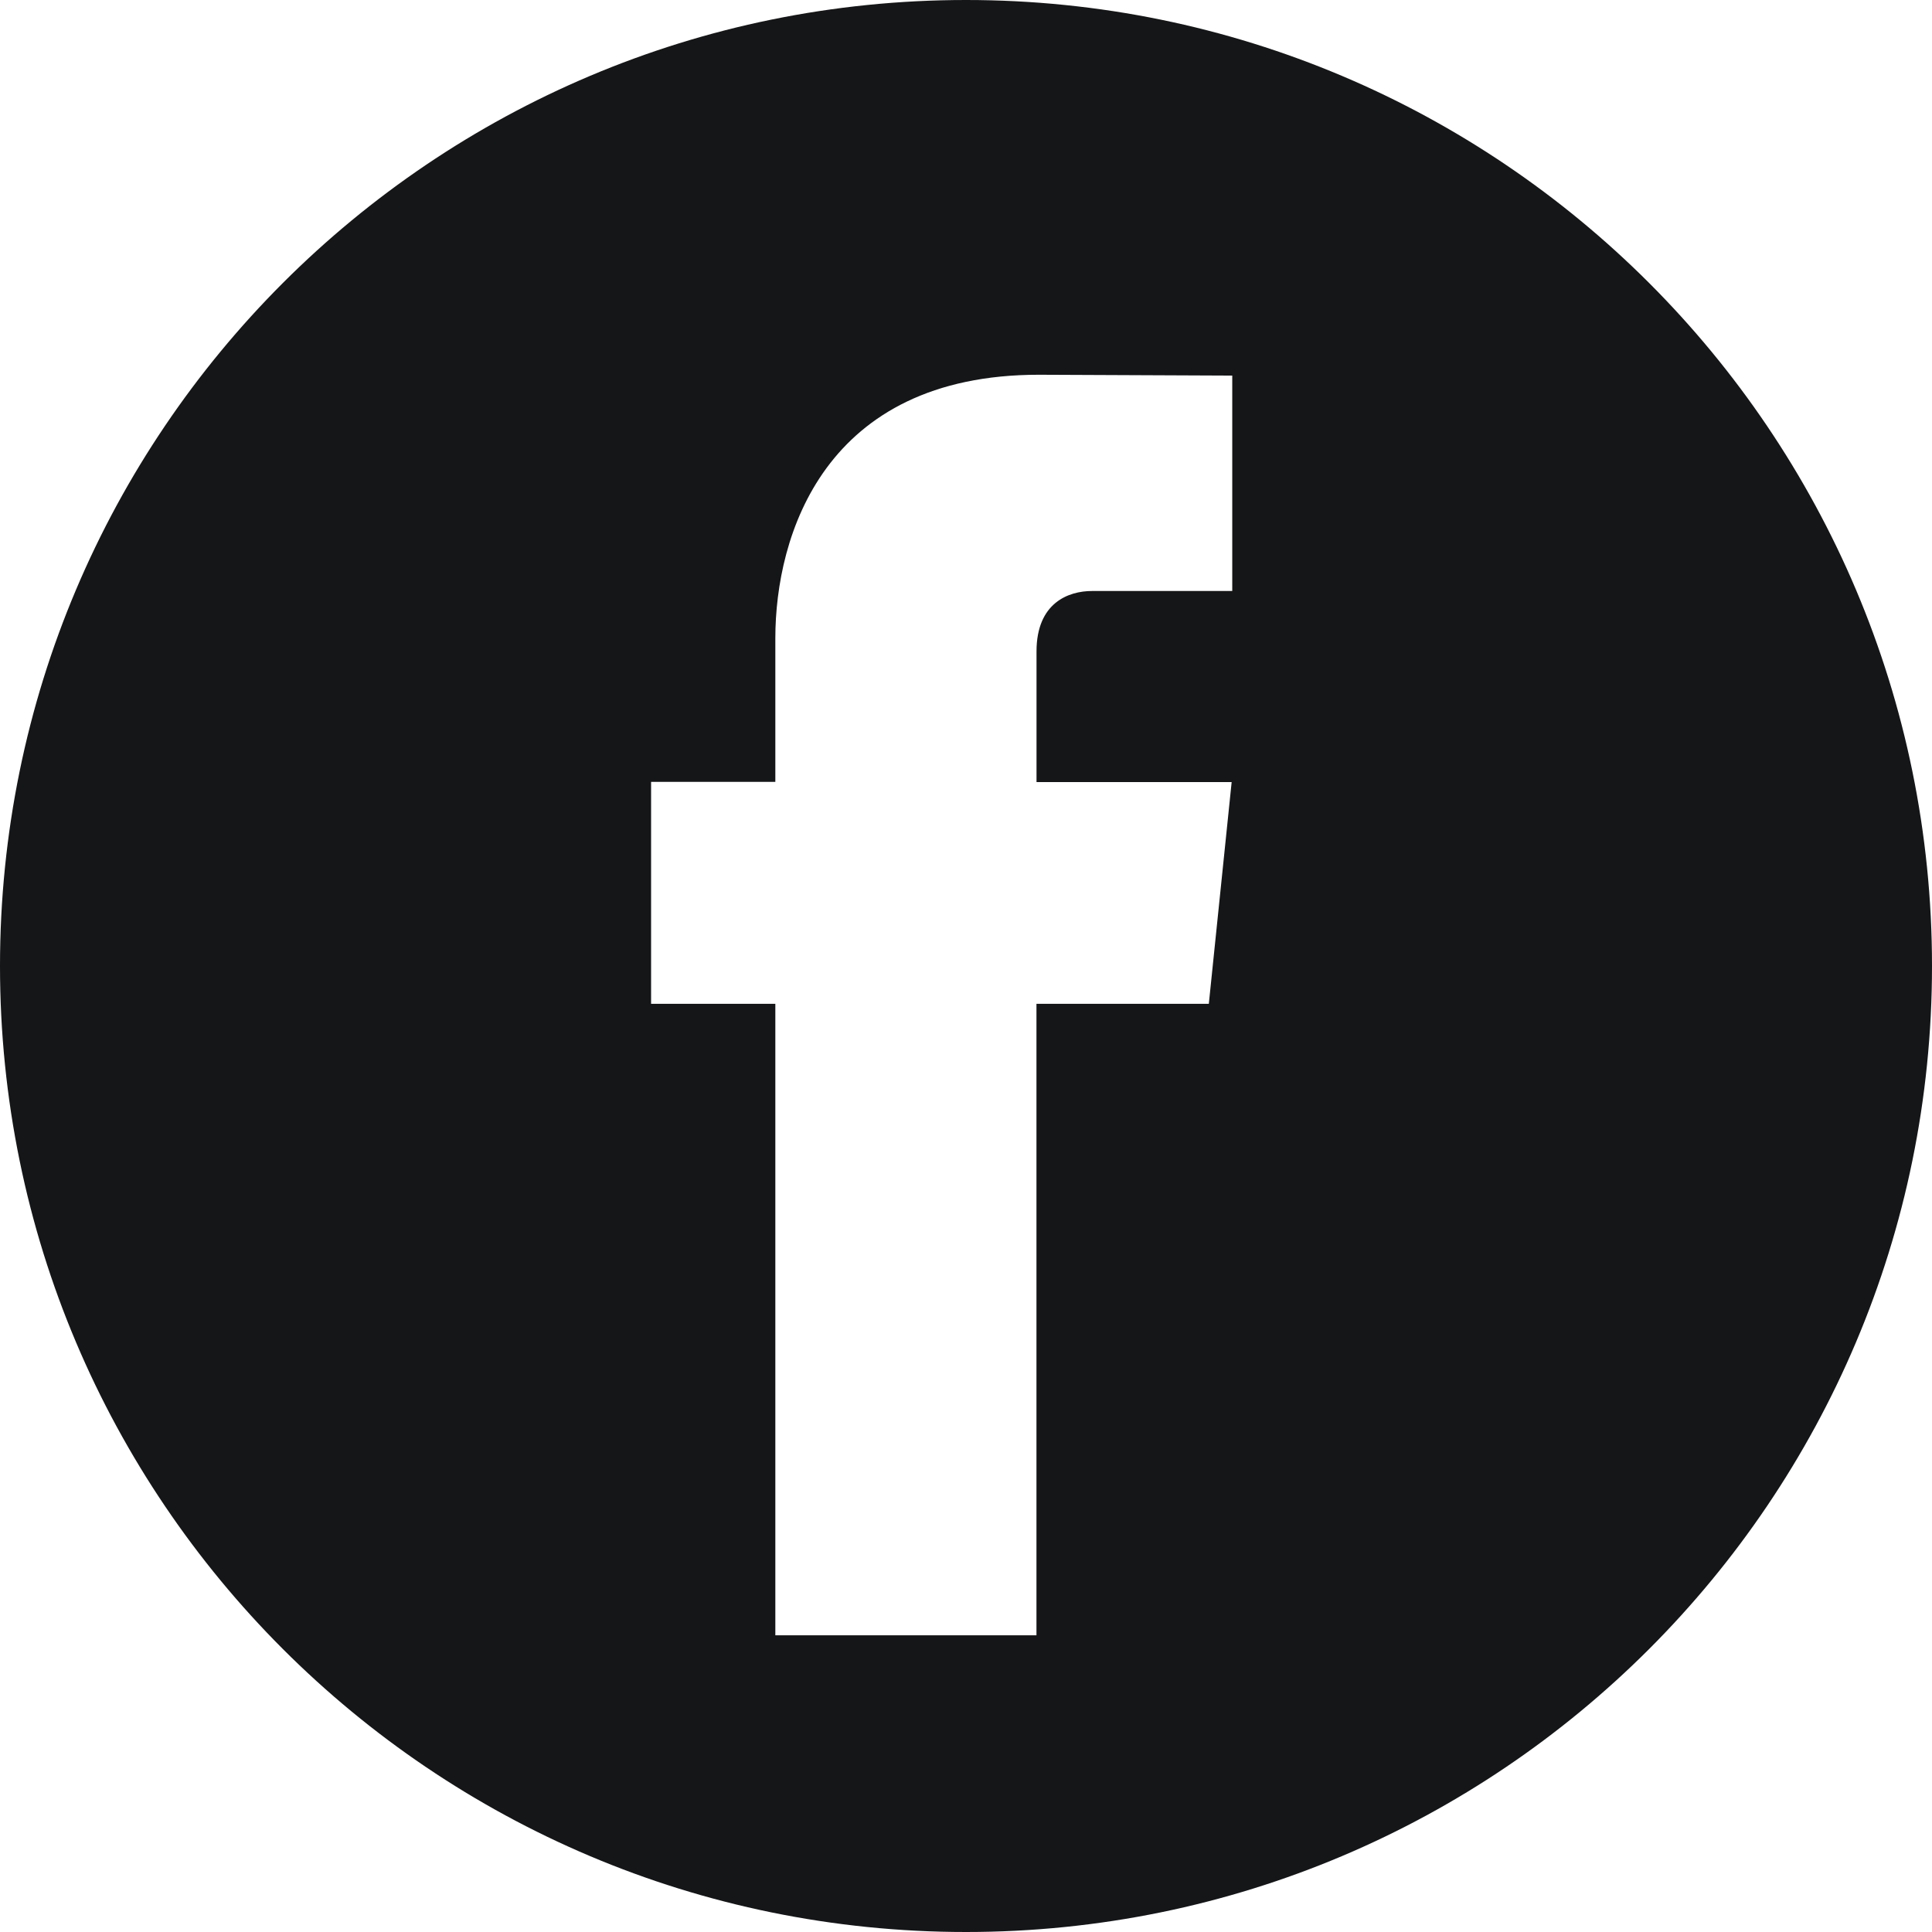
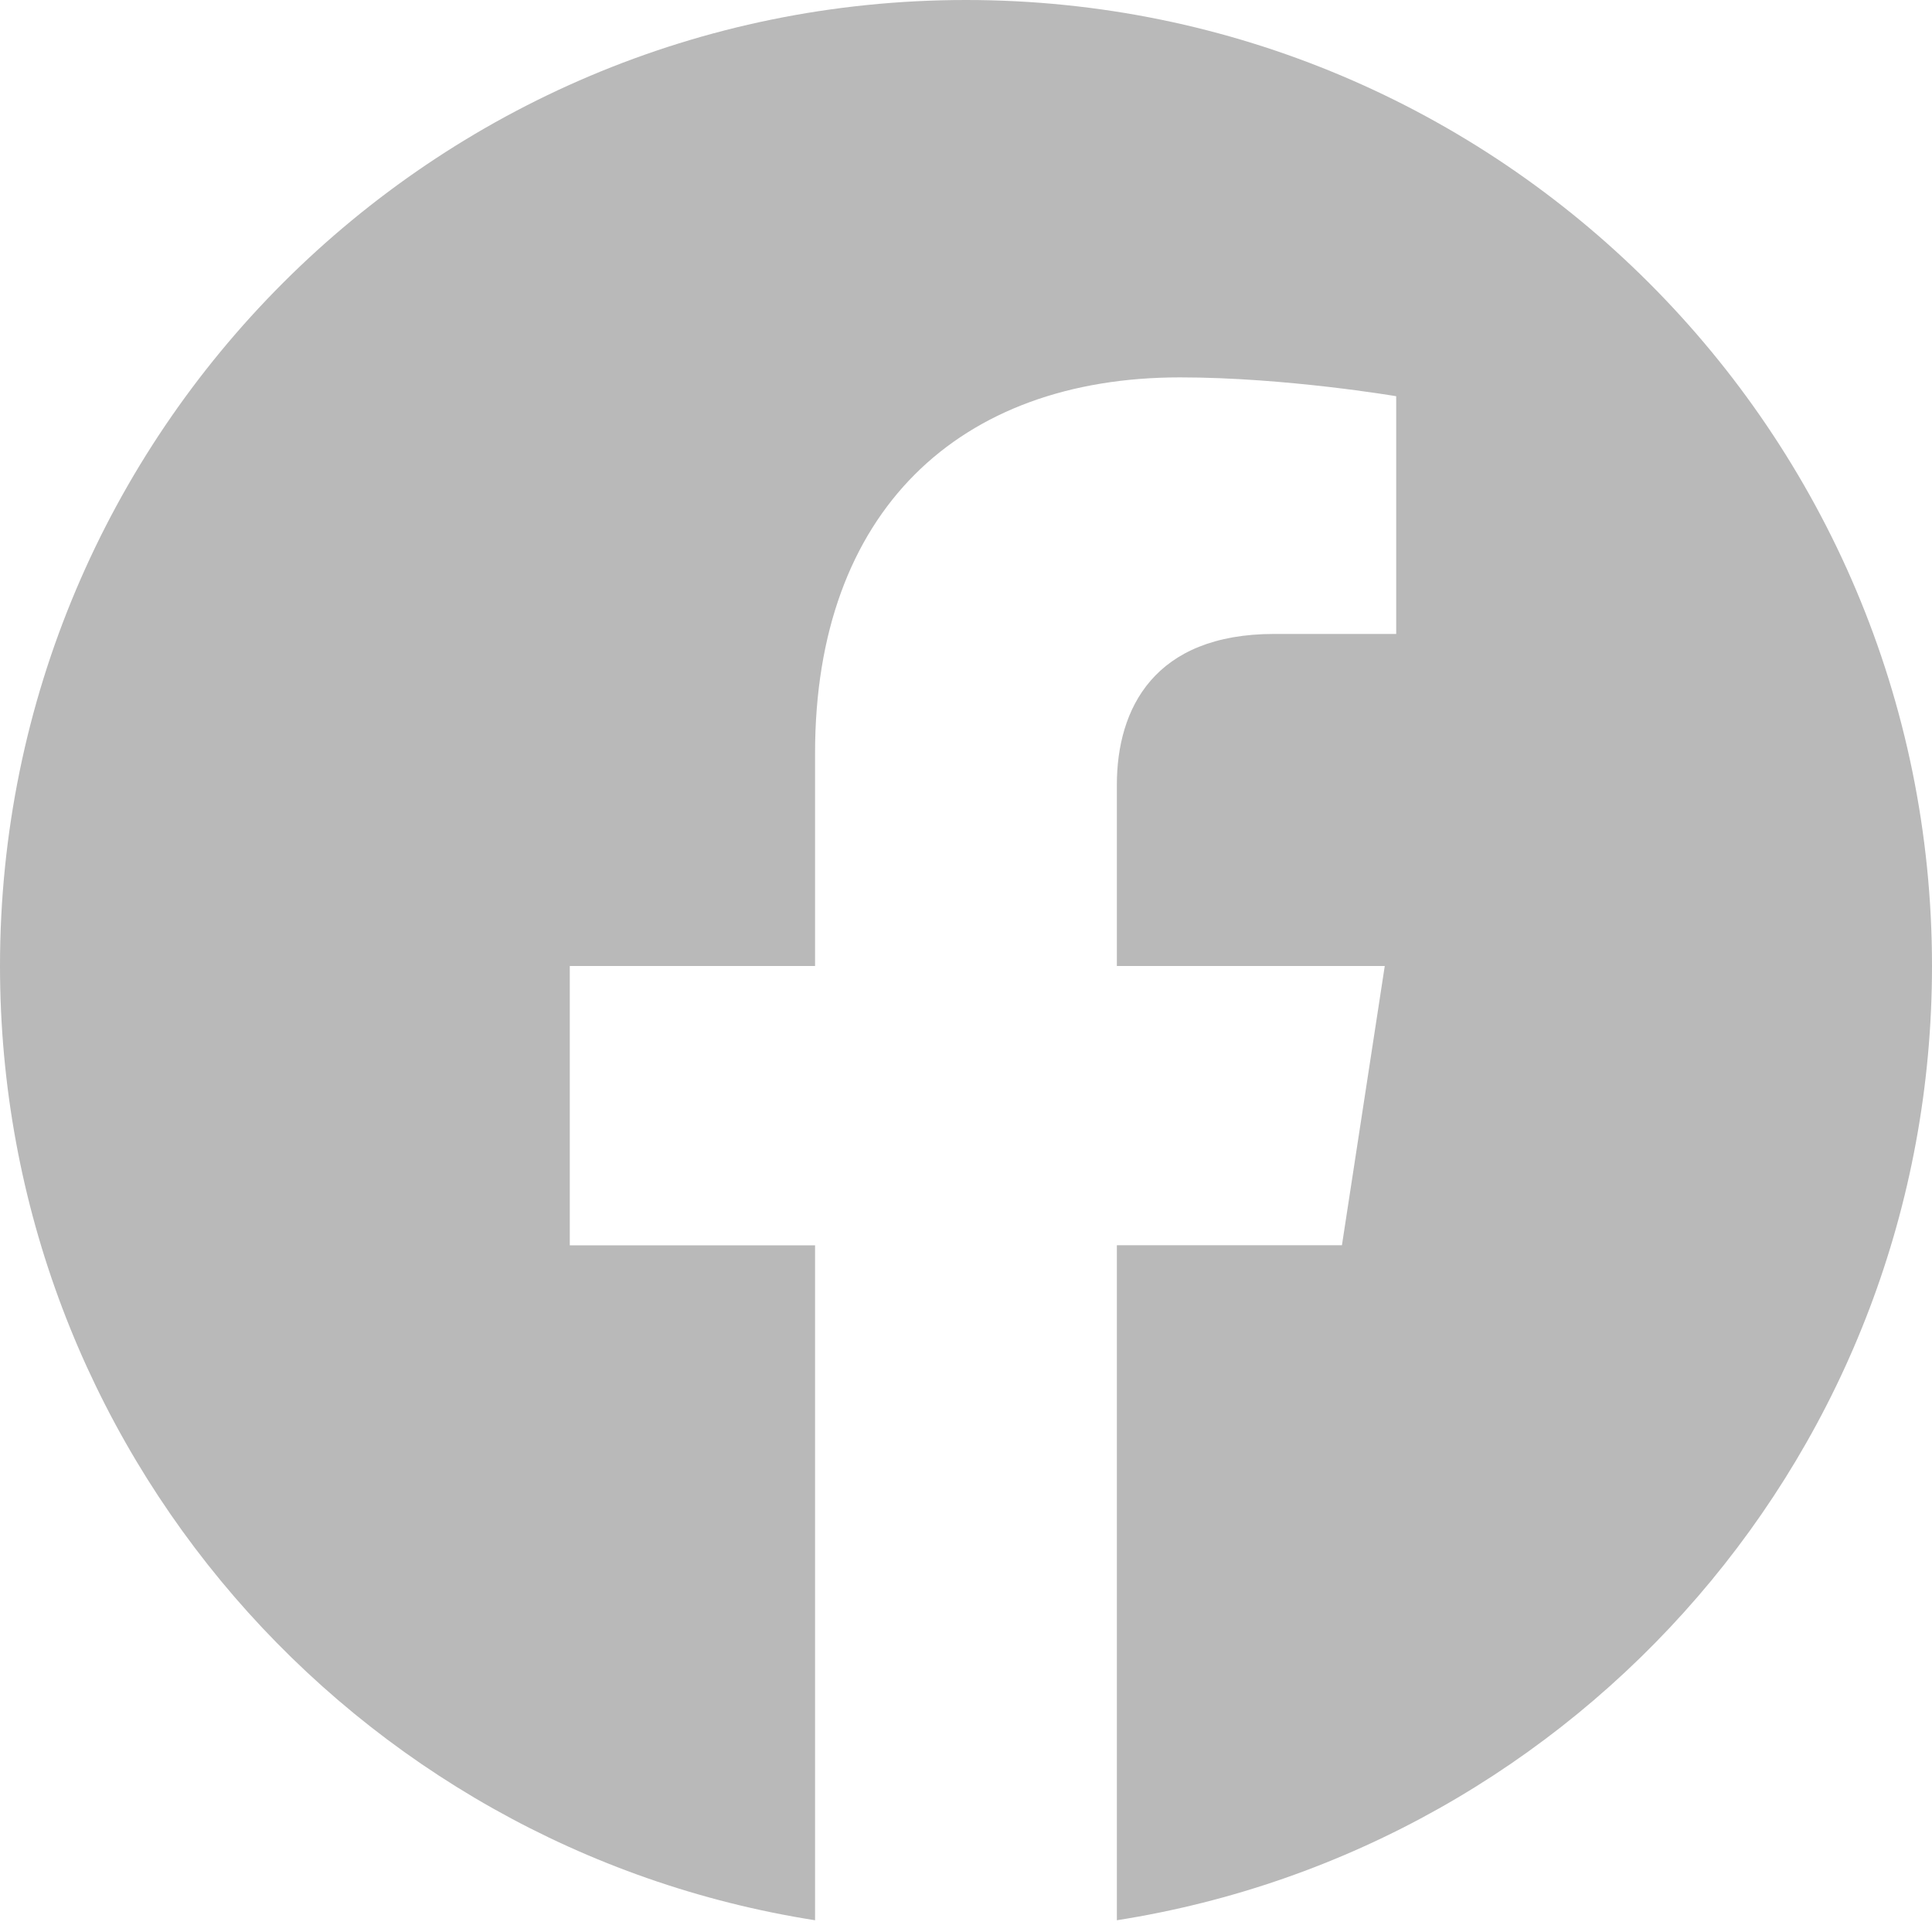
- <svg xmlns="http://www.w3.org/2000/svg" viewBox="0 0 32 32" fill="none">
-   <path fill-rule="evenodd" clip-rule="evenodd" d="M32 16C32 24.837 24.837 32 16 32C7.163 32 0 24.837 0 16C0 7.163 7.163 0 16 0C24.837 0 32 7.163 32 16ZM17.167 16.626H20.022L20.4 12.954H17.168V10.79C17.168 9.979 17.704 9.789 18.085 9.789H20.41V6.221L17.206 6.207C13.65 6.207 12.842 8.871 12.842 10.572V12.95H10.784V16.626H12.842V27.086H17.167V16.626Z" fill="#151618" />
+ <svg xmlns="http://www.w3.org/2000/svg" width="24" height="24" fill="none">
+   <path fill="#B9B9B9" d="M24 12c0-6.627-5.373-12-12-12S0 5.373 0 12c0 5.99 4.388 10.954 10.125 11.854V15.47H7.078V12h3.047V9.356c0-3.007 1.792-4.668 4.533-4.668 1.312 0 2.686.234 2.686.234v2.953H15.83c-1.491 0-1.956.925-1.956 1.875V12h3.328l-.532 3.469h-2.796v8.385C19.612 22.954 24 17.99 24 12Z" />
</svg>
